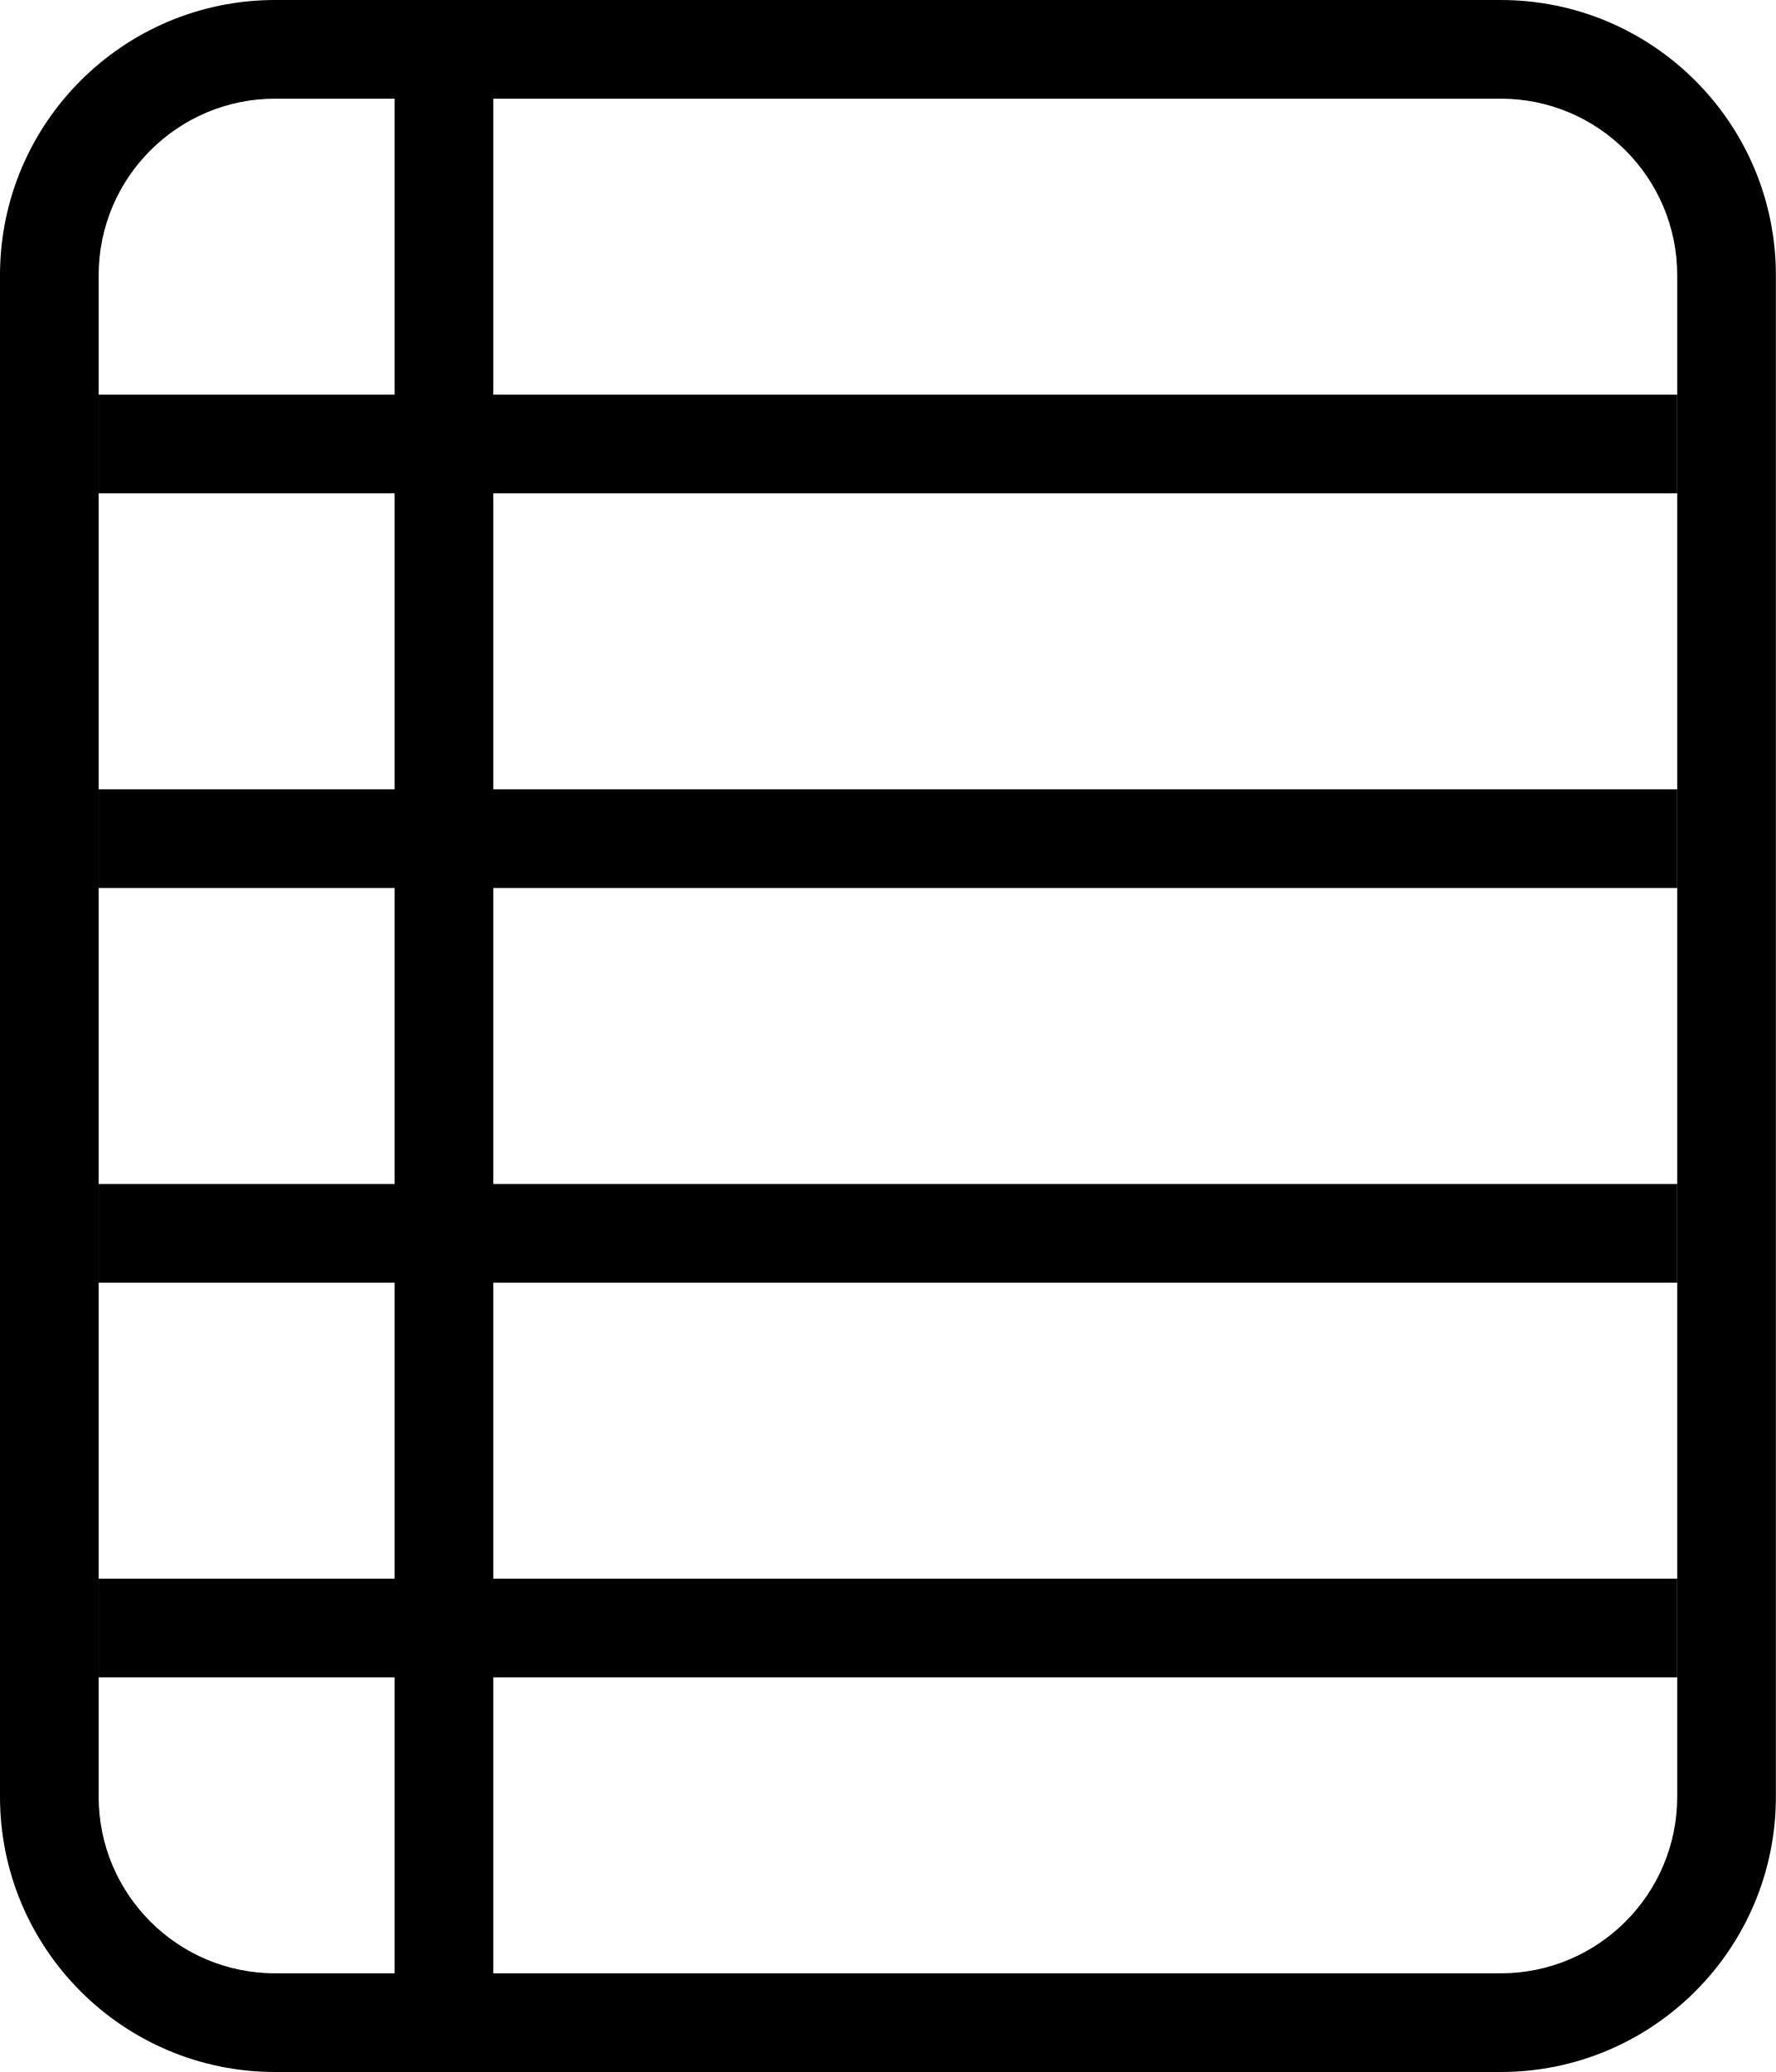
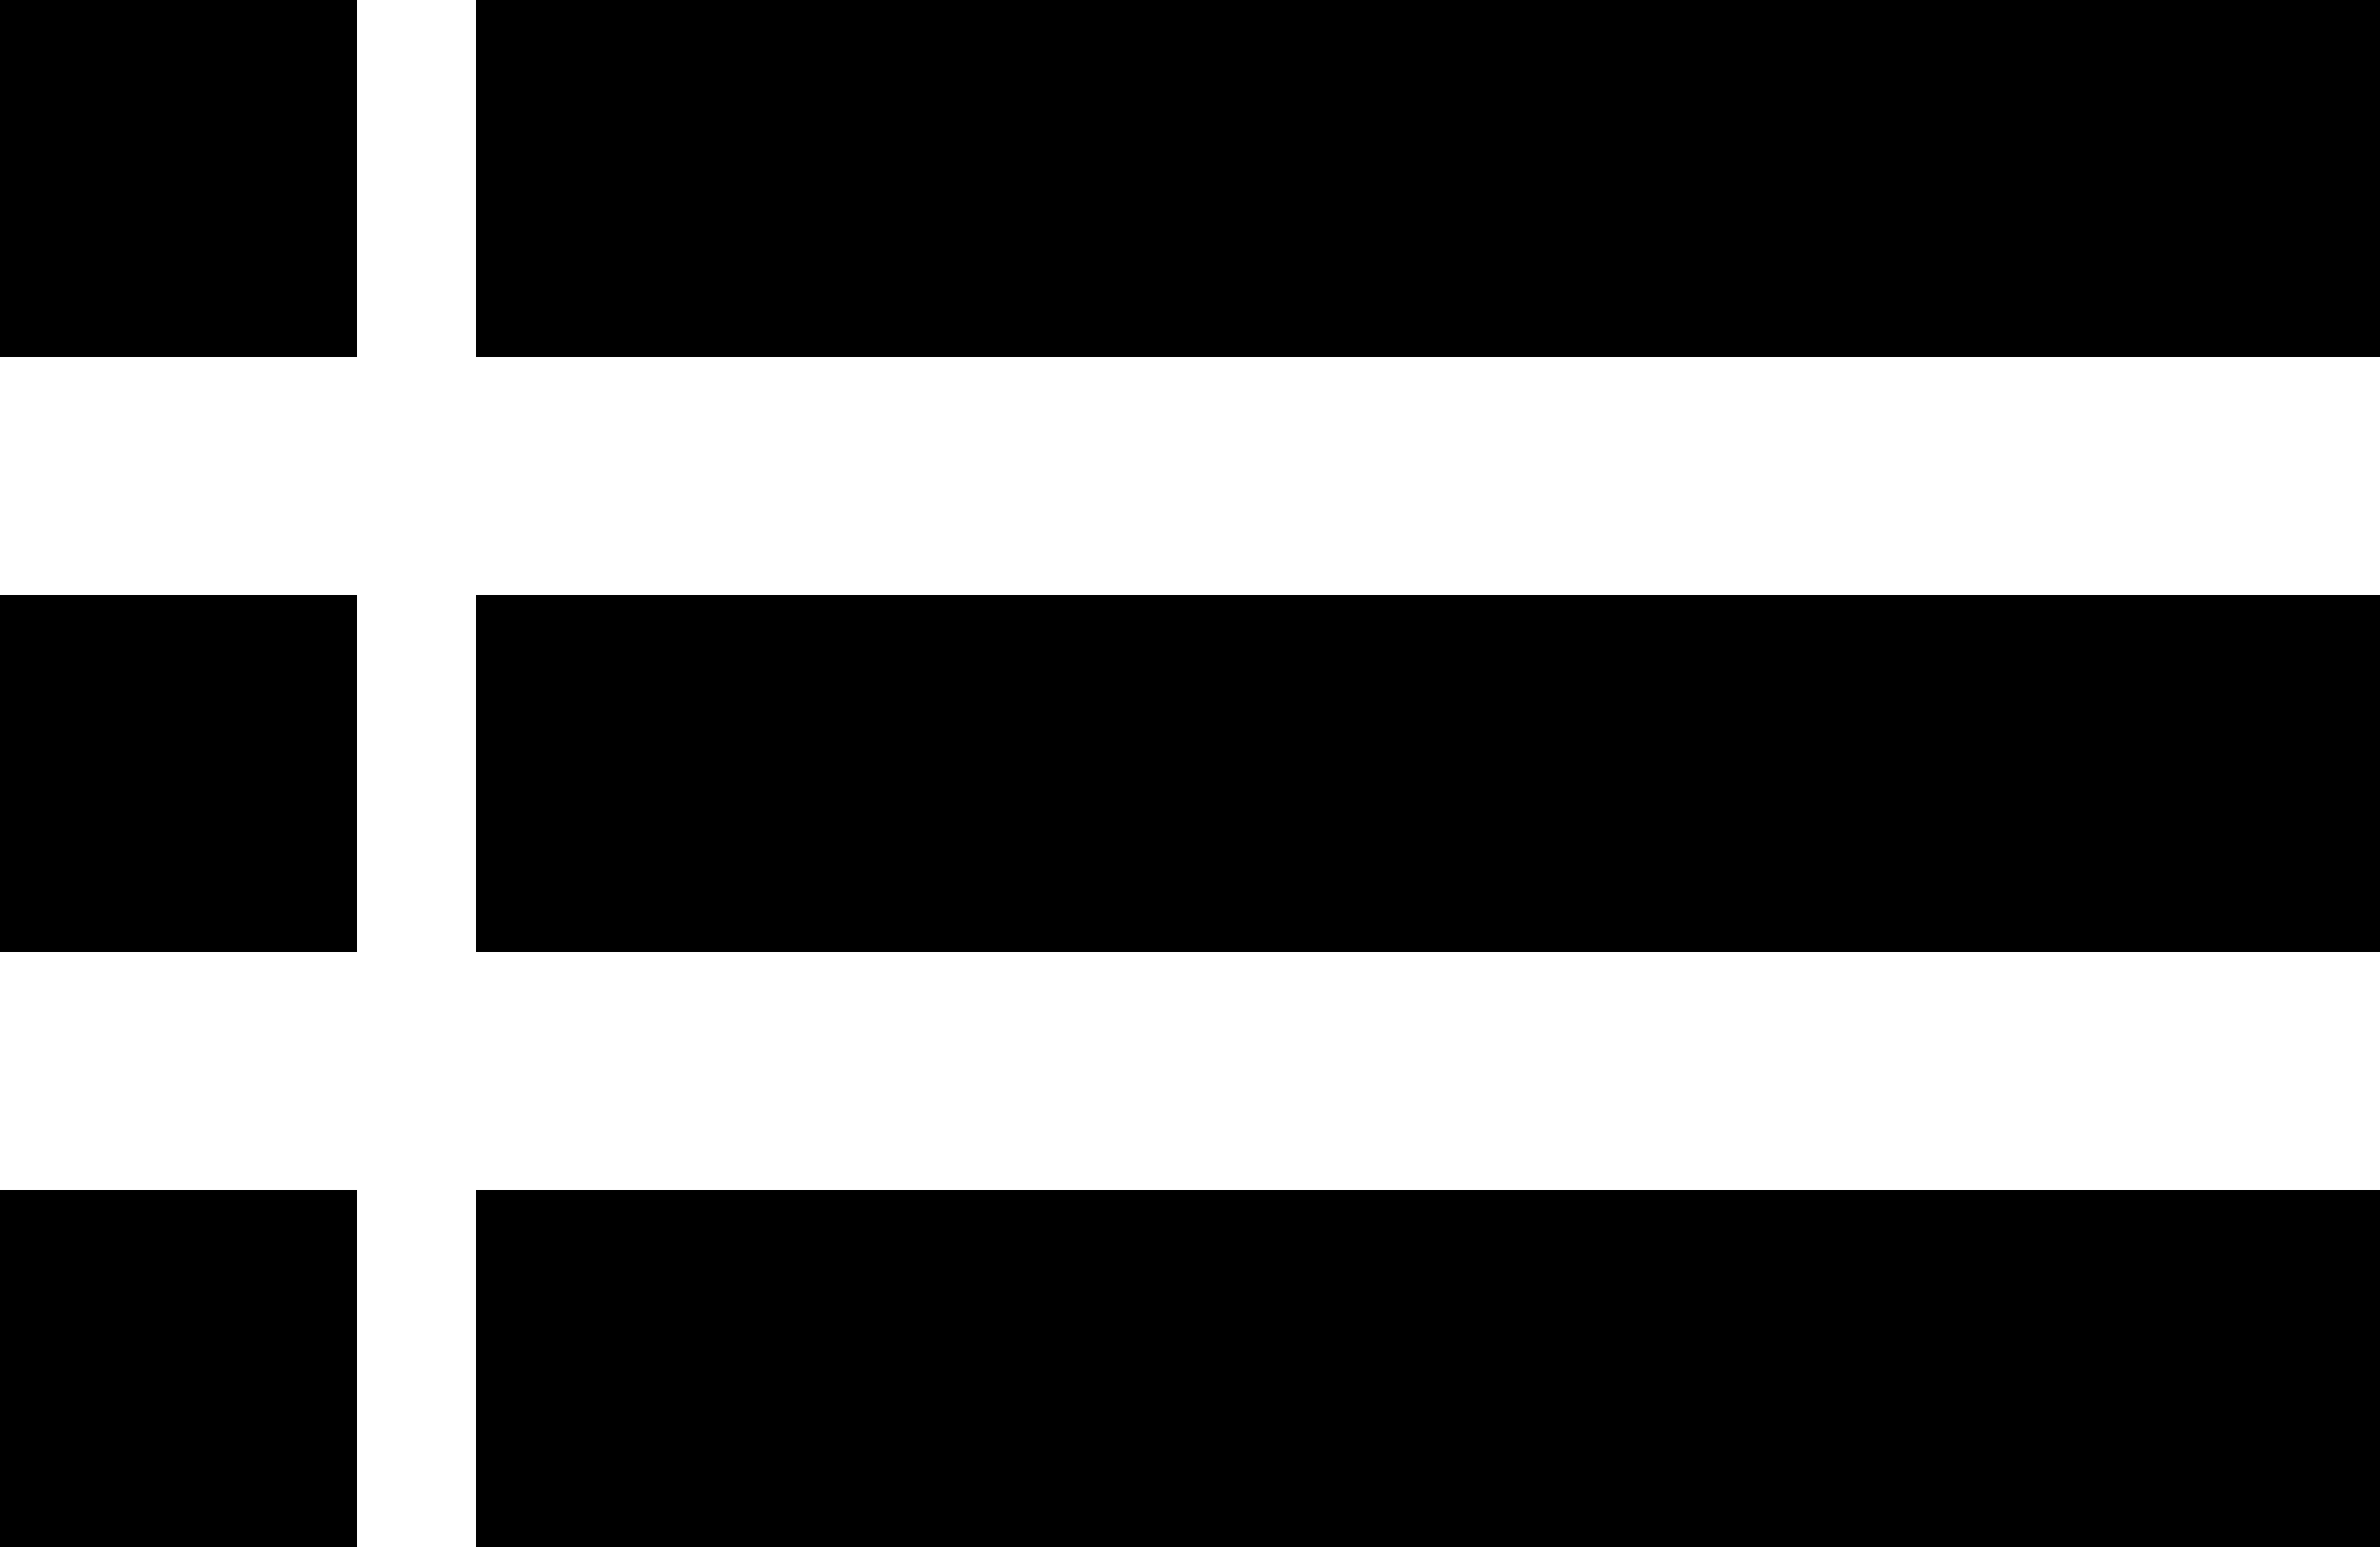
- <svg xmlns="http://www.w3.org/2000/svg" viewBox="0 0 18 21">
-   <defs>
-     <clipPath id="a">
-       <rect width="18" height="21" fill="none" />
-     </clipPath>
-   </defs>
-   <g clip-path="url(#a)">
-     <path d="M15.21,1A1.79,1.79,0,0,1,17,2.79V18.21A1.79,1.79,0,0,1,15.21,20H2.79A1.79,1.79,0,0,1,1,18.21V2.79A1.79,1.79,0,0,1,2.79,1H15.21m0-1H2.79A2.79,2.79,0,0,0,0,2.79V18.21A2.79,2.79,0,0,0,2.79,21H15.21A2.79,2.79,0,0,0,18,18.21V2.79A2.79,2.79,0,0,0,15.21,0" fill="currentColor" />
-     <rect x="1" y="4" width="16" height="1" fill="currentColor" />
-     <rect x="1" y="8" width="16" height="1" fill="currentColor" />
-     <rect x="1" y="12" width="16" height="1" fill="currentColor" />
-     <rect x="1" y="16" width="16" height="1" fill="currentColor" />
-     <rect x="4" width="1" height="21" fill="currentColor" />
-   </g>
+ <svg xmlns="http://www.w3.org/2000/svg" width="20" height="13" viewBox="0 0 20 13">
+   <rect id="Rectangle 3" x="4" width="16" height="3" fill="currentColor" />
+   <rect id="Rectangle 6" width="3" height="3" fill="currentColor" />
+   <rect id="Rectangle 4" x="4" y="5" width="16" height="3" fill="currentColor" />
+   <rect id="Rectangle 7" y="5" width="3" height="3" fill="currentColor" />
+   <rect id="Rectangle 5" x="4" y="10" width="16" height="3" fill="currentColor" />
+   <rect id="Rectangle 8" y="10" width="3" height="3" fill="currentColor" />
</svg>
